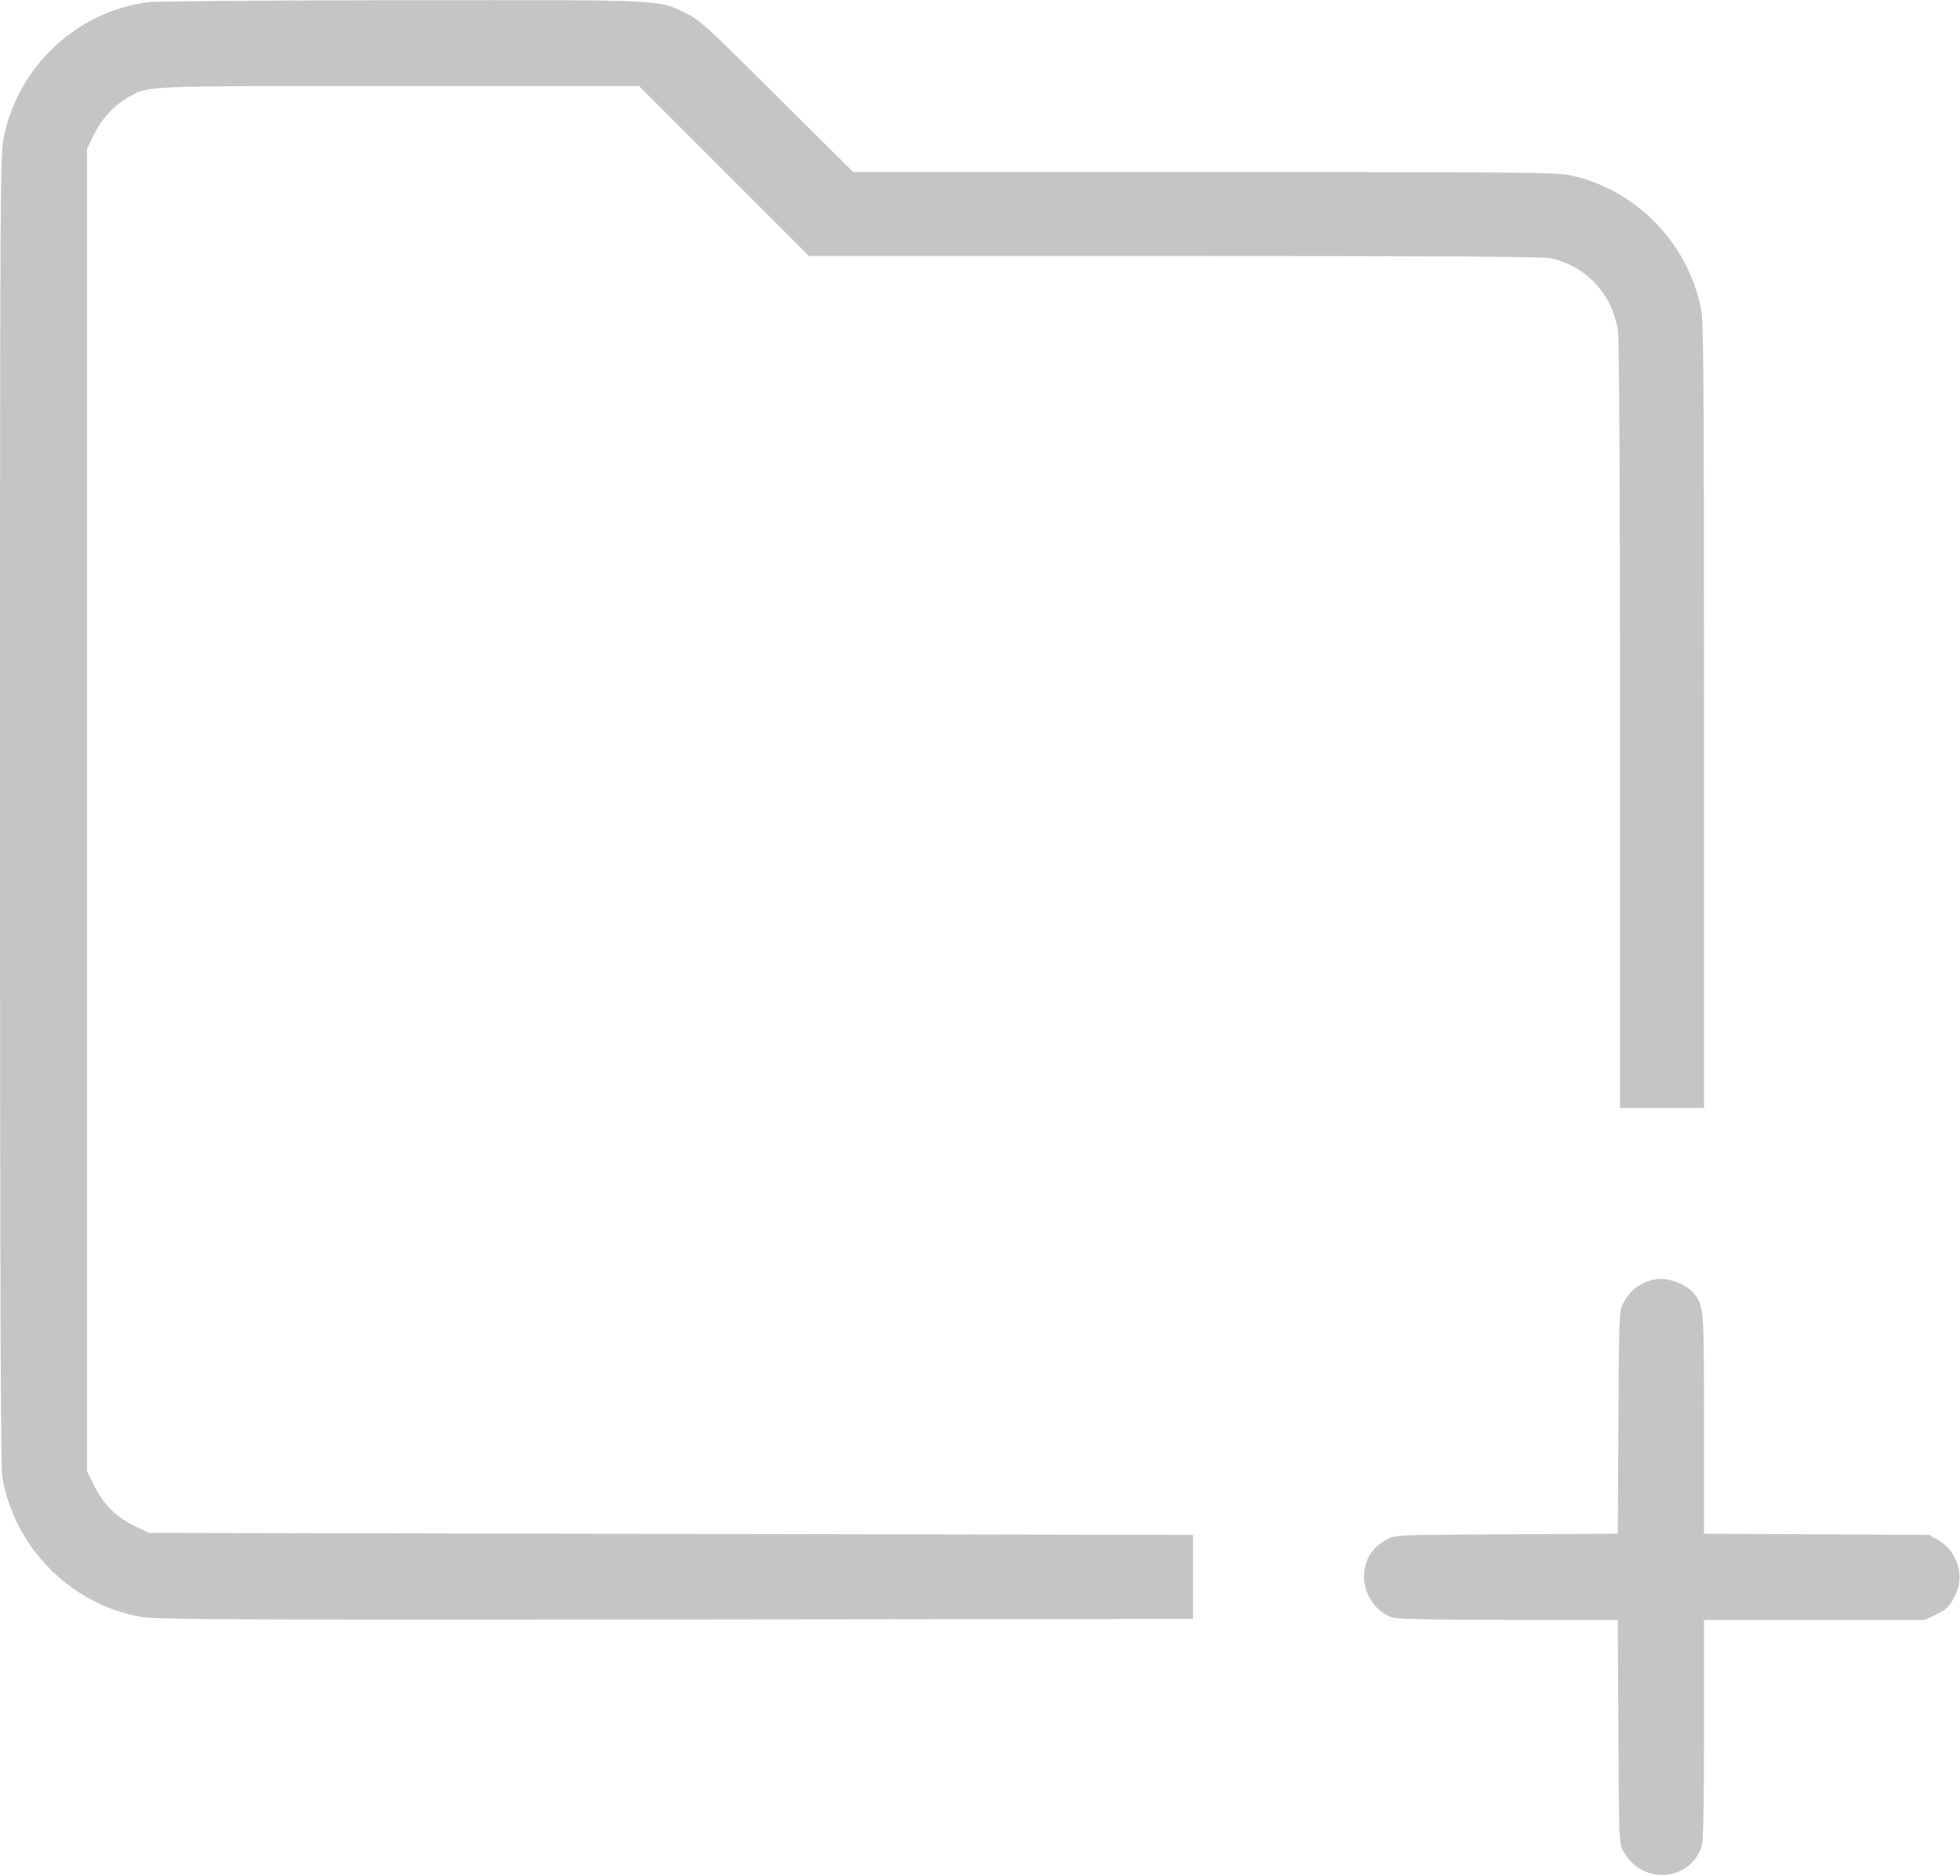
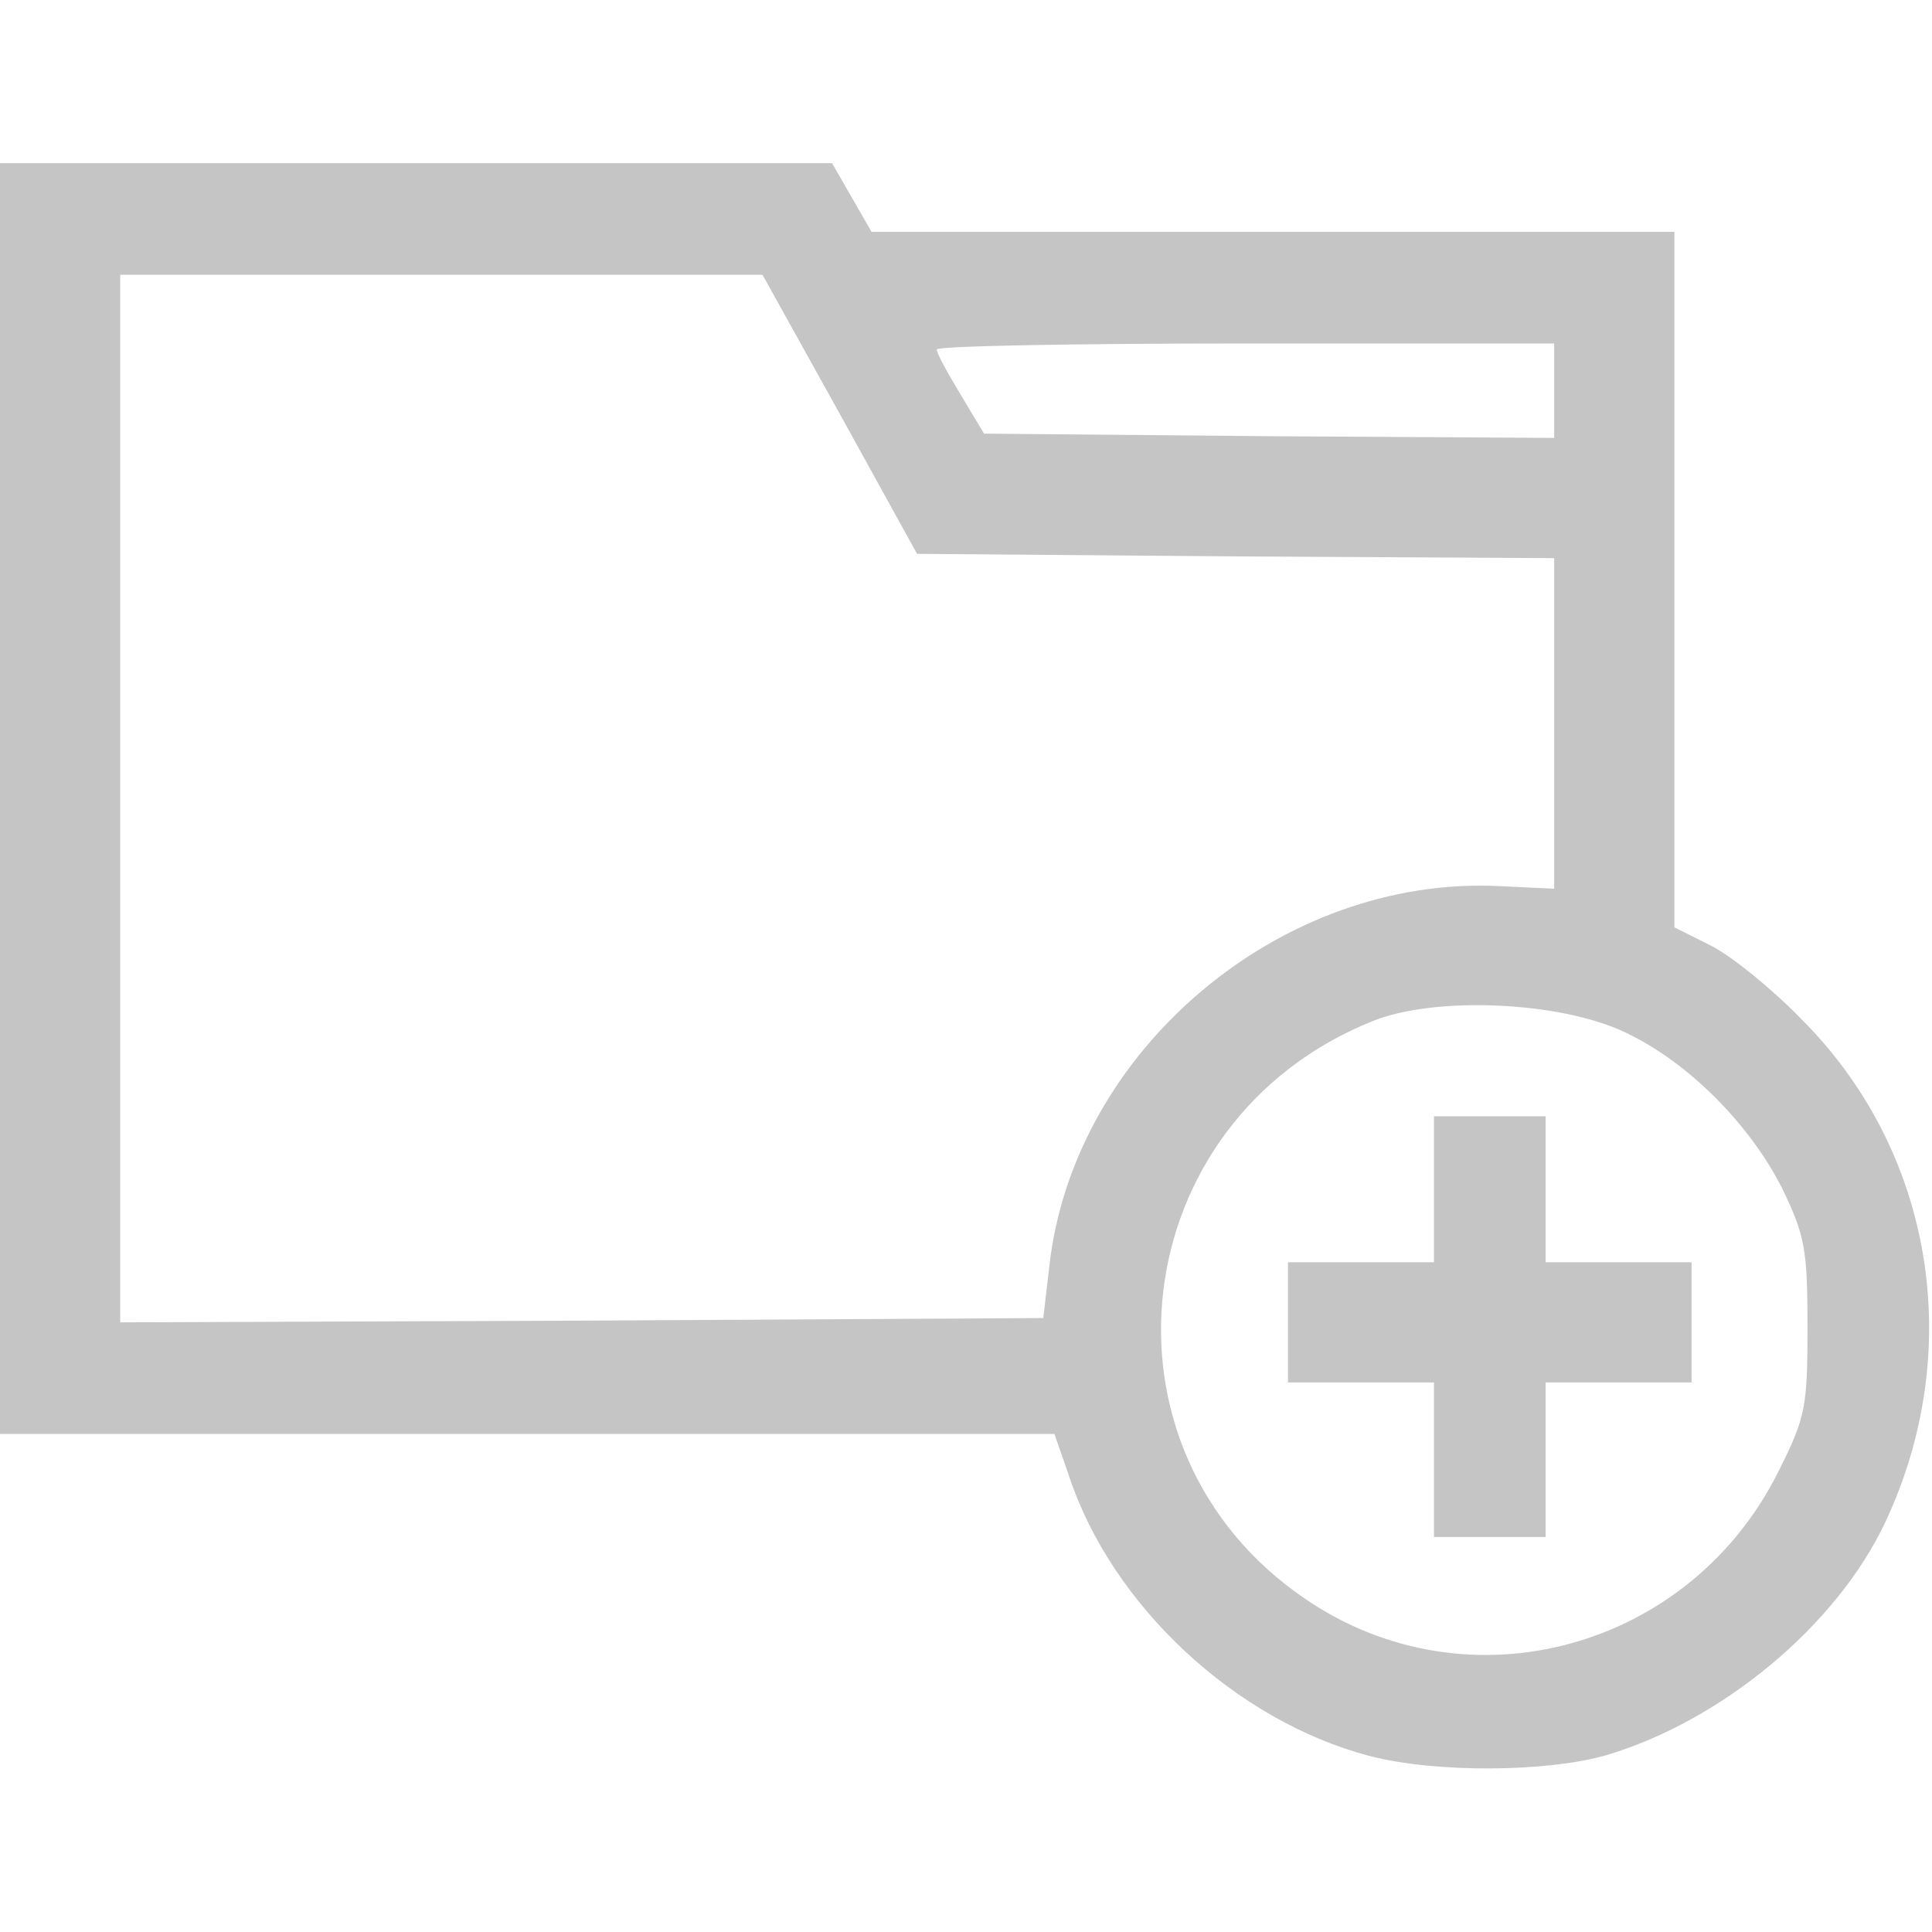
- <svg xmlns="http://www.w3.org/2000/svg" version="1.0" width="980pt" height="938pt" viewBox="0 0 980 938" preserveAspectRatio="xMidYMid meet">
-   <g transform="translate(0,938) scale(0.1,-0.1)" fill="#000000" stroke="none">
-     <path fill="#C5C5C5" d="M741 9369 c-356 -46 -649 -319 -722 -674 -18 -87 -19 -212 -19 -3360         0 -2221 3 -3291 11 -3335 57 -355 342 -644 696 -705 77 -13 401 -15 2673 -13         l2585 3 0 210 0 210 -2610 5 -2610 5 -67 32 c-94 44 -160 109 -206 202 l-37         75 0 3305 0 3306 31 65 c39 81 96 145 165 187 110 66 50 63 1369 63 l1195 0         425 -425 425 -425 1827 0 c1316 0 1842 -3 1880 -11 179 -38 311 -181 338 -364         6 -45 10 -750 10 -1977 l0 -1908 210 0 210 0 0 1959 c0 1648 -2 1971 -14 2033         -65 334 -329 604 -658 672 -69 14 -266 16 -1830 16 l-1752 0 -381 378 c-357         356 -385 381 -456 416 -143 69 -83 66 -1419 65 -663 -1 -1234 -5 -1269 -10z" />
-     <path fill="#C5C5C5" d="M8265 2981 c-69 -17 -116 -55 -151 -121 -18 -33 -19 -71 -22 -592         l-3 -557 -557 -3 c-548 -3 -558 -3 -597 -25 -76 -41 -115 -105 -115 -190 1         -91 65 -180 147 -202 24 -7 233 -11 580 -11 l542 0 3 -557 c3 -555 3 -558 25         -600 91 -169 332 -154 392 26 8 24 11 199 11 582 l0 549 553 0 552 0 50 24         c60 28 77 46 106 110 42 95 1 214 -91 266 l-45 25 -562 3 -563 3 0 548 c0 568         -1 584 -42 643 -40 58 -144 96 -213 79z" />
+ <svg xmlns="http://www.w3.org/2000/svg" version="1.0" width="225pt" height="225pt" viewBox="0 0 225 225" preserveAspectRatio="xMidYMid meet">
+   <g transform="translate(0,225) scale(0.1,-0.1)" fill="#000000" stroke="none">
+     <path fill="#C5C5C5" d="M0 1320 l0 -740 614 0 614 0 17 -49 c50 -151 194 -285 350 -326 77         -20 207 -19 276 1 134 40 267 150 324 270 95 201 57 434 -98 588 -34 35 -81         73 -105 85 l-42 21 0 405 0 405 -467 0 -468 0 -23 40 -23 40 -484 0 -485 0 0         -740z m978 448 l90 -163 371 -3 371 -2 0 -193 0 -192 -63 3 c-255 13 -497         -191 -525 -443 l-7 -60 -537 -3 -538 -2 0 610 0 610 374 0 374 0 90 -162z         m832 27 l0 -55 -332 2 -332 3 -27 45 c-15 25 -28 48 -28 53 -1 4 161 7 359 7         l360 0 0 -55z m82 -747 c73 -34 146 -107 184 -183 26 -54 29 -70 29 -160 0         -93 -2 -105 -33 -167 -103 -209 -362 -280 -552 -150 -256 174 -211 557 79 673         72 29 217 23 293 -13z" />
+     <path fill="#C5C5C5" d="M1670 865 l0 -85 -85 0 -85 0 0 -70 0 -70 85 0 85 0 0 -90 0 -90 65         0 65 0 0 90 0 90 85 0 85 0 0 70 0 70 -85 0 -85 0 0 85 0 85 -65 0 -65 0 0         -85z" />
  </g>
</svg>
